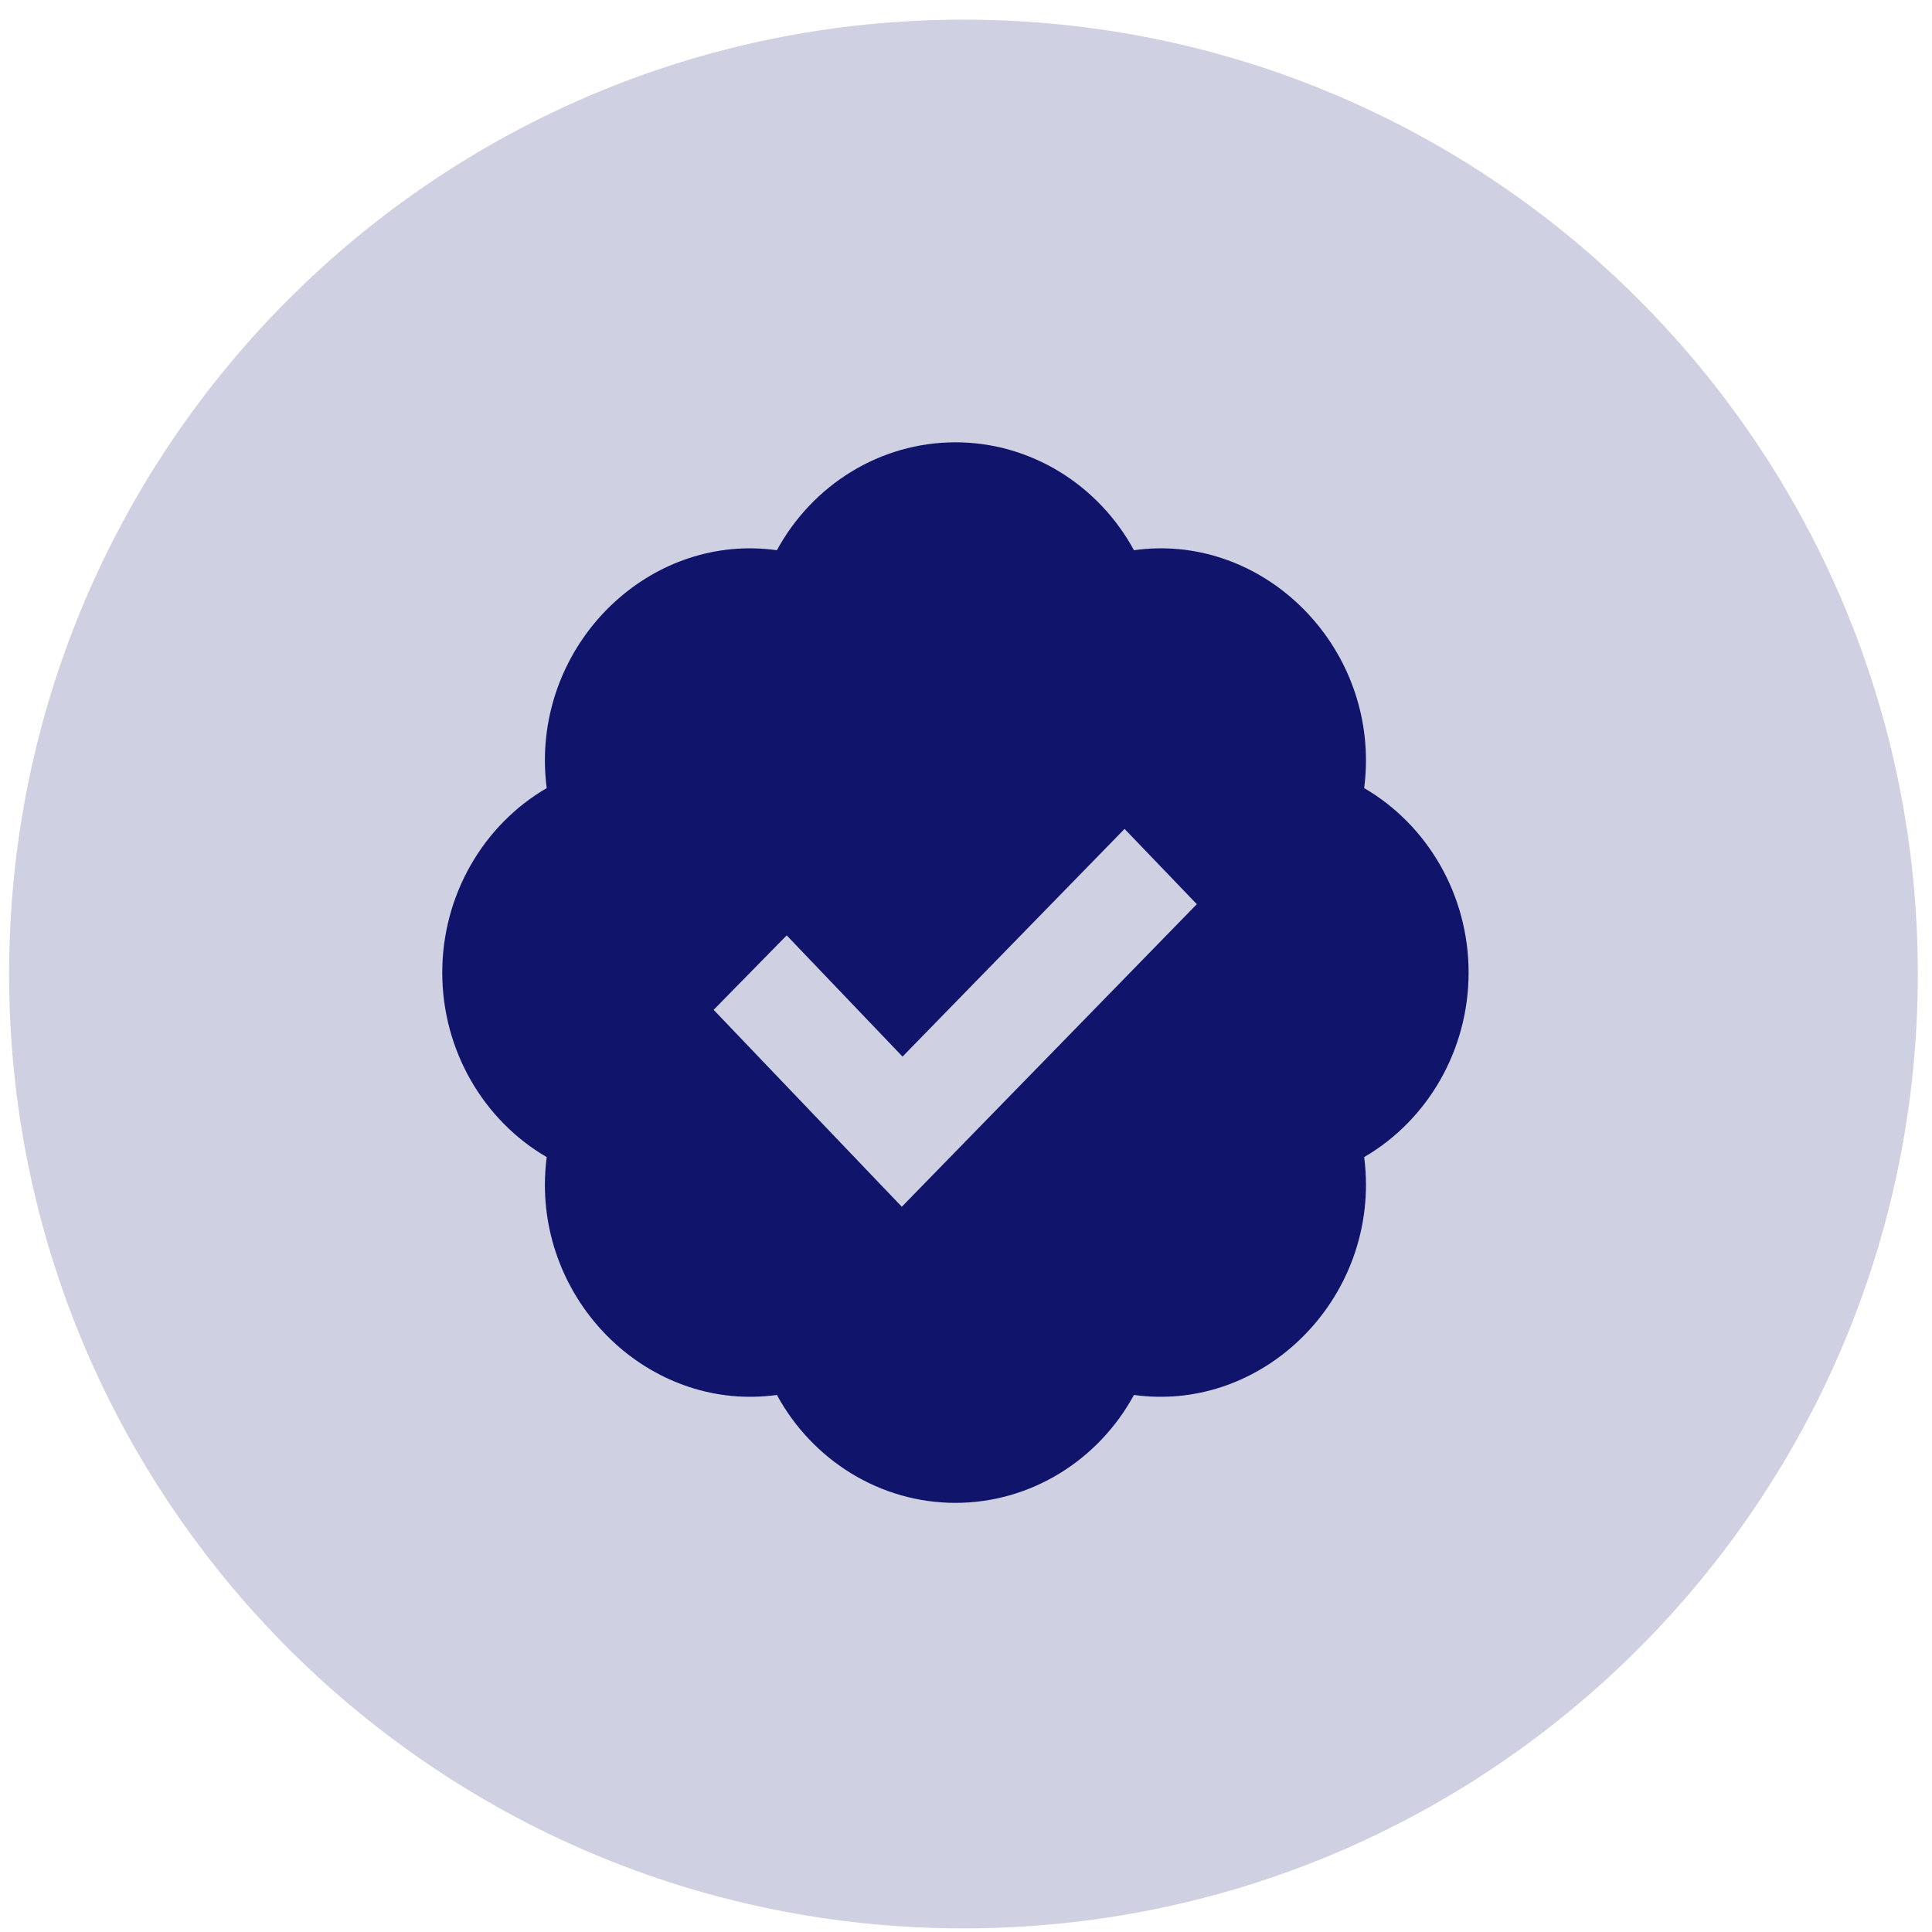
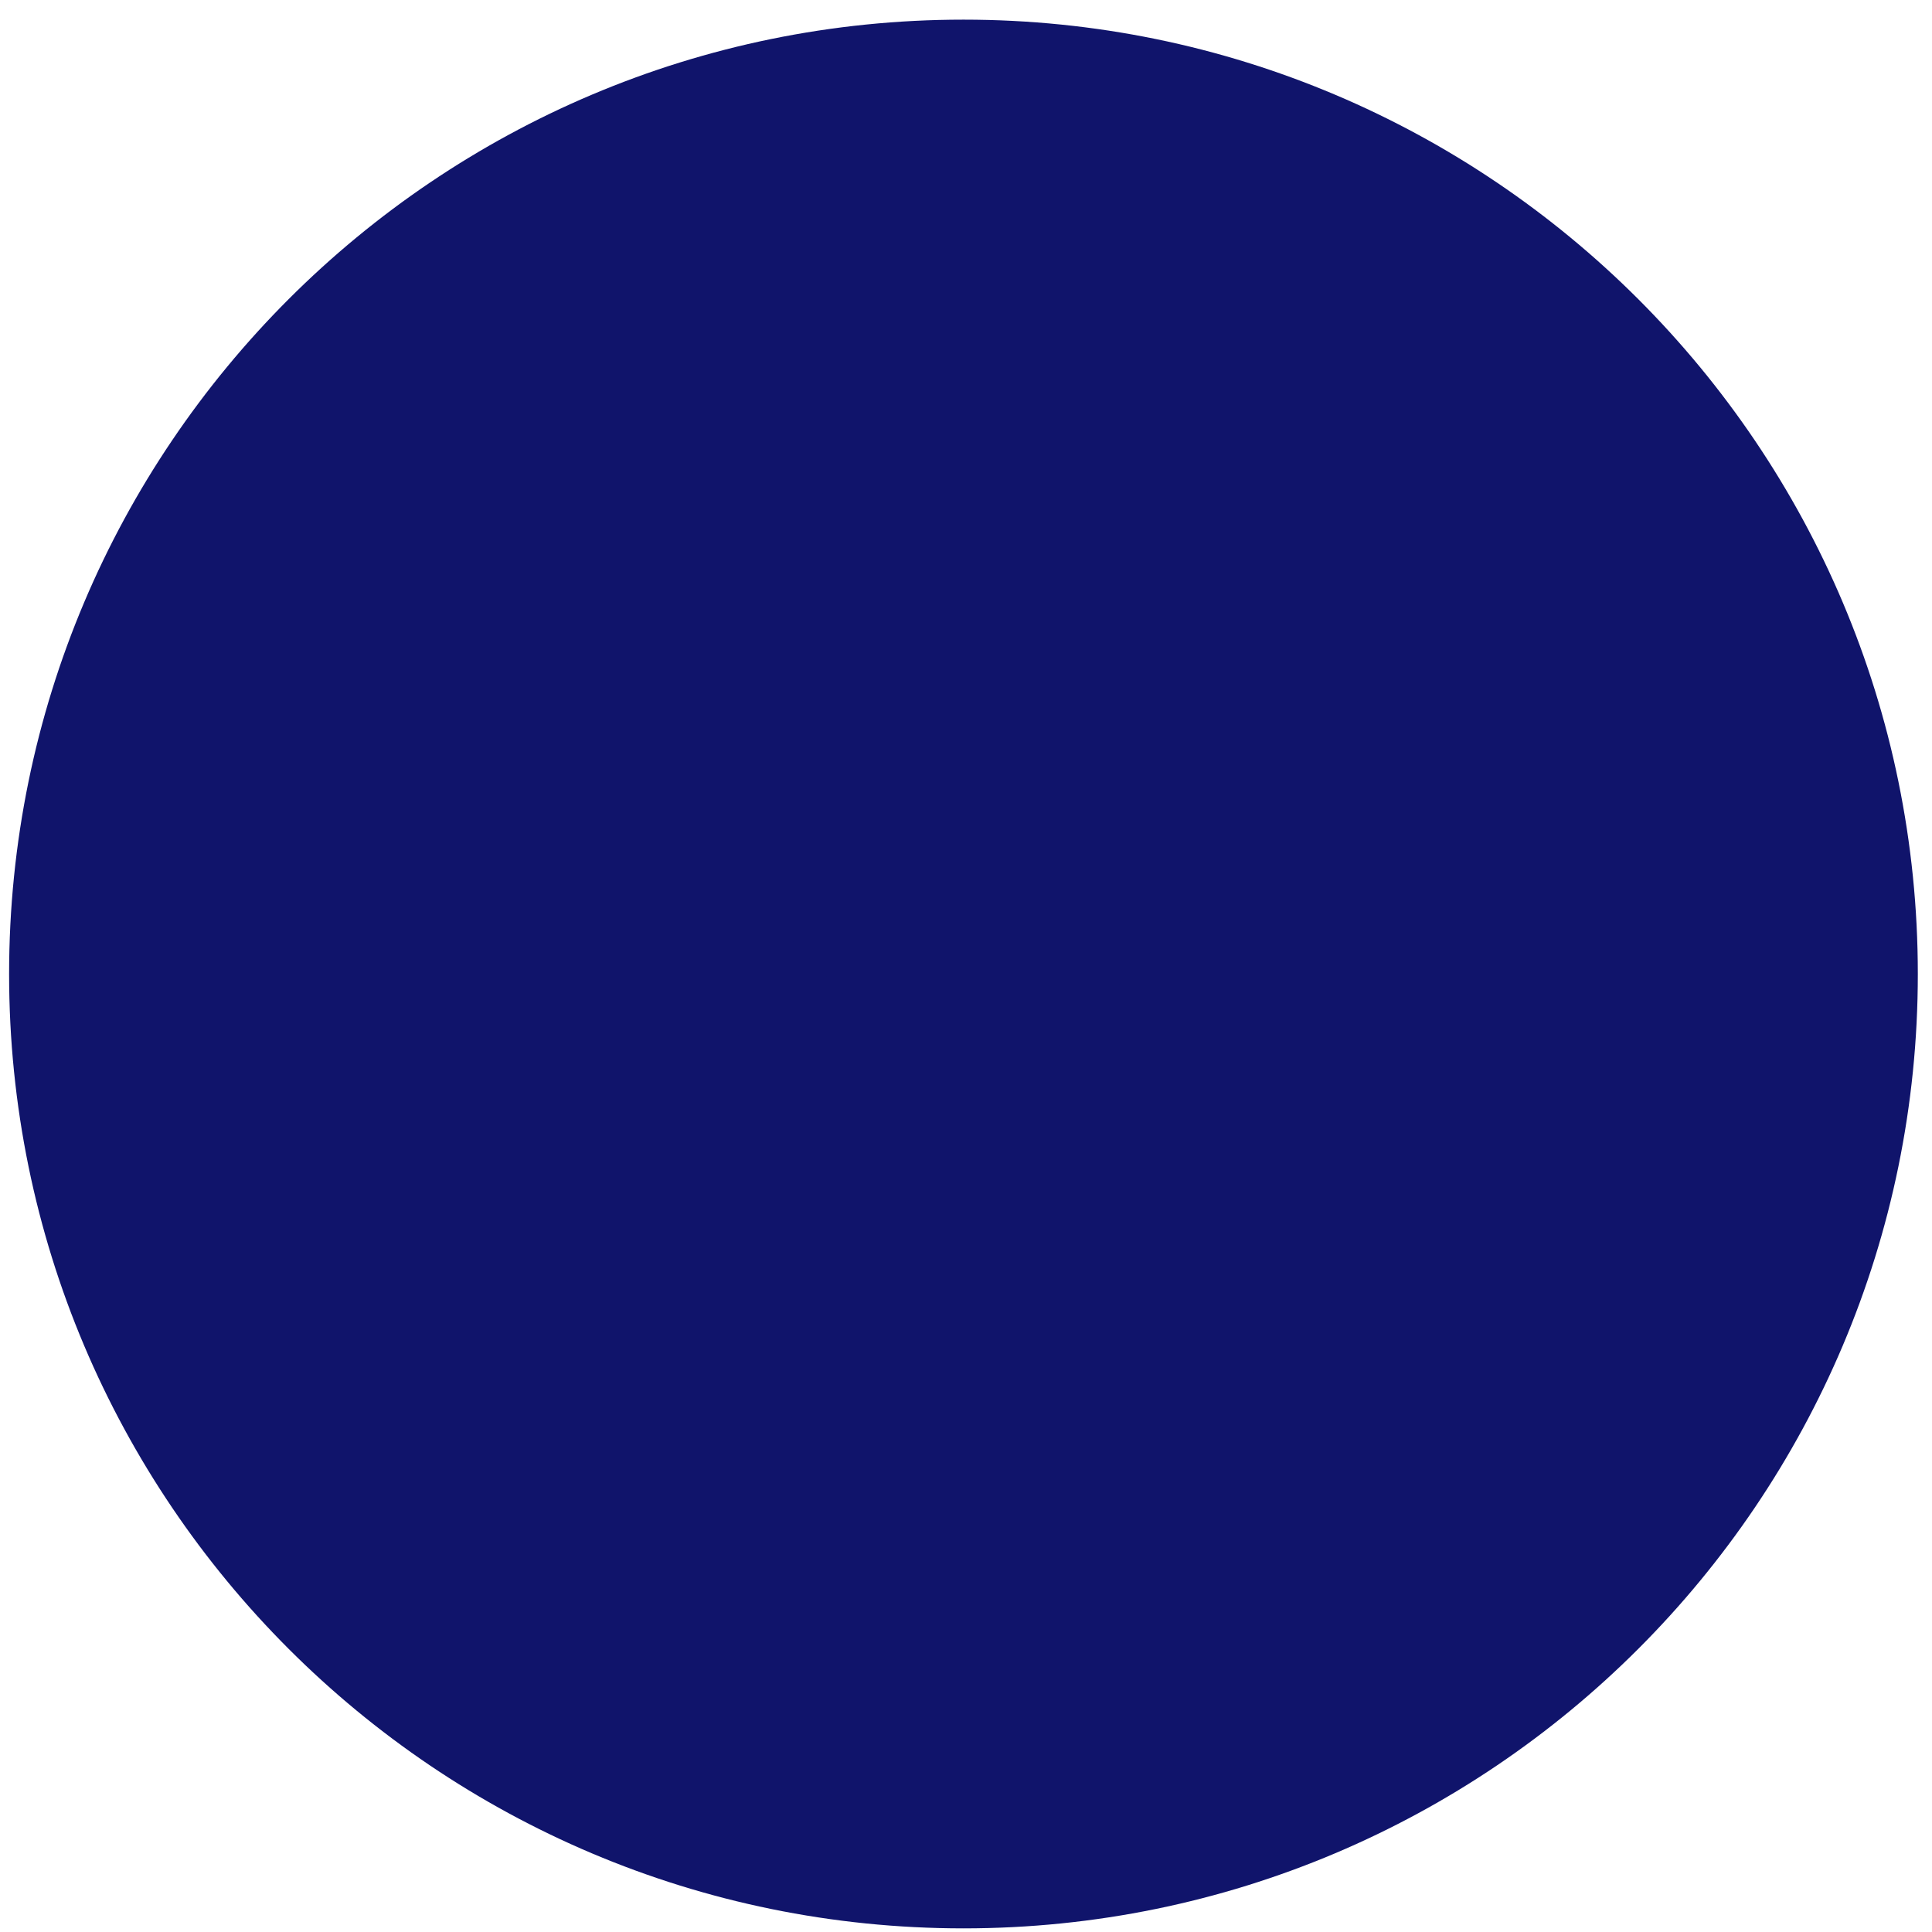
<svg xmlns="http://www.w3.org/2000/svg" width="83" height="83" viewBox="0 0 83 83" fill="none">
-   <circle cx="41.391" cy="41.844" r="41" fill="#10146B" fill-opacity="0.2" />
+   <circle cx="41.391" cy="41.844" r="41" fill="#10146B" fillOpacity="0.2" />
  <path d="M58.606 33.858C58.656 33.461 58.683 33.065 58.683 32.671C58.683 27.251 53.958 22.902 48.716 23.638C47.188 20.829 44.278 19.002 41.046 19.002C37.814 19.002 34.904 20.829 33.376 23.638C28.123 22.902 23.409 27.251 23.409 32.671C23.409 33.065 23.436 33.461 23.486 33.858C20.768 35.439 19 38.446 19 41.783C19 45.121 20.768 48.128 23.486 49.709C23.436 50.102 23.41 50.499 23.409 50.896C23.409 56.315 28.123 60.653 33.376 59.928C34.904 62.737 37.814 64.564 41.046 64.564C44.278 64.564 47.188 62.737 48.716 59.928C53.958 60.653 58.683 56.315 58.683 50.896C58.683 50.502 58.656 50.105 58.606 49.709C61.324 48.128 63.092 45.121 63.092 41.783C63.092 38.446 61.324 35.439 58.606 33.858ZM38.742 51.843L30.658 43.383L33.797 40.184L38.773 45.392L48.312 35.61L51.416 38.844L38.742 51.843V51.843Z" fill="#10146B" />
</svg>
